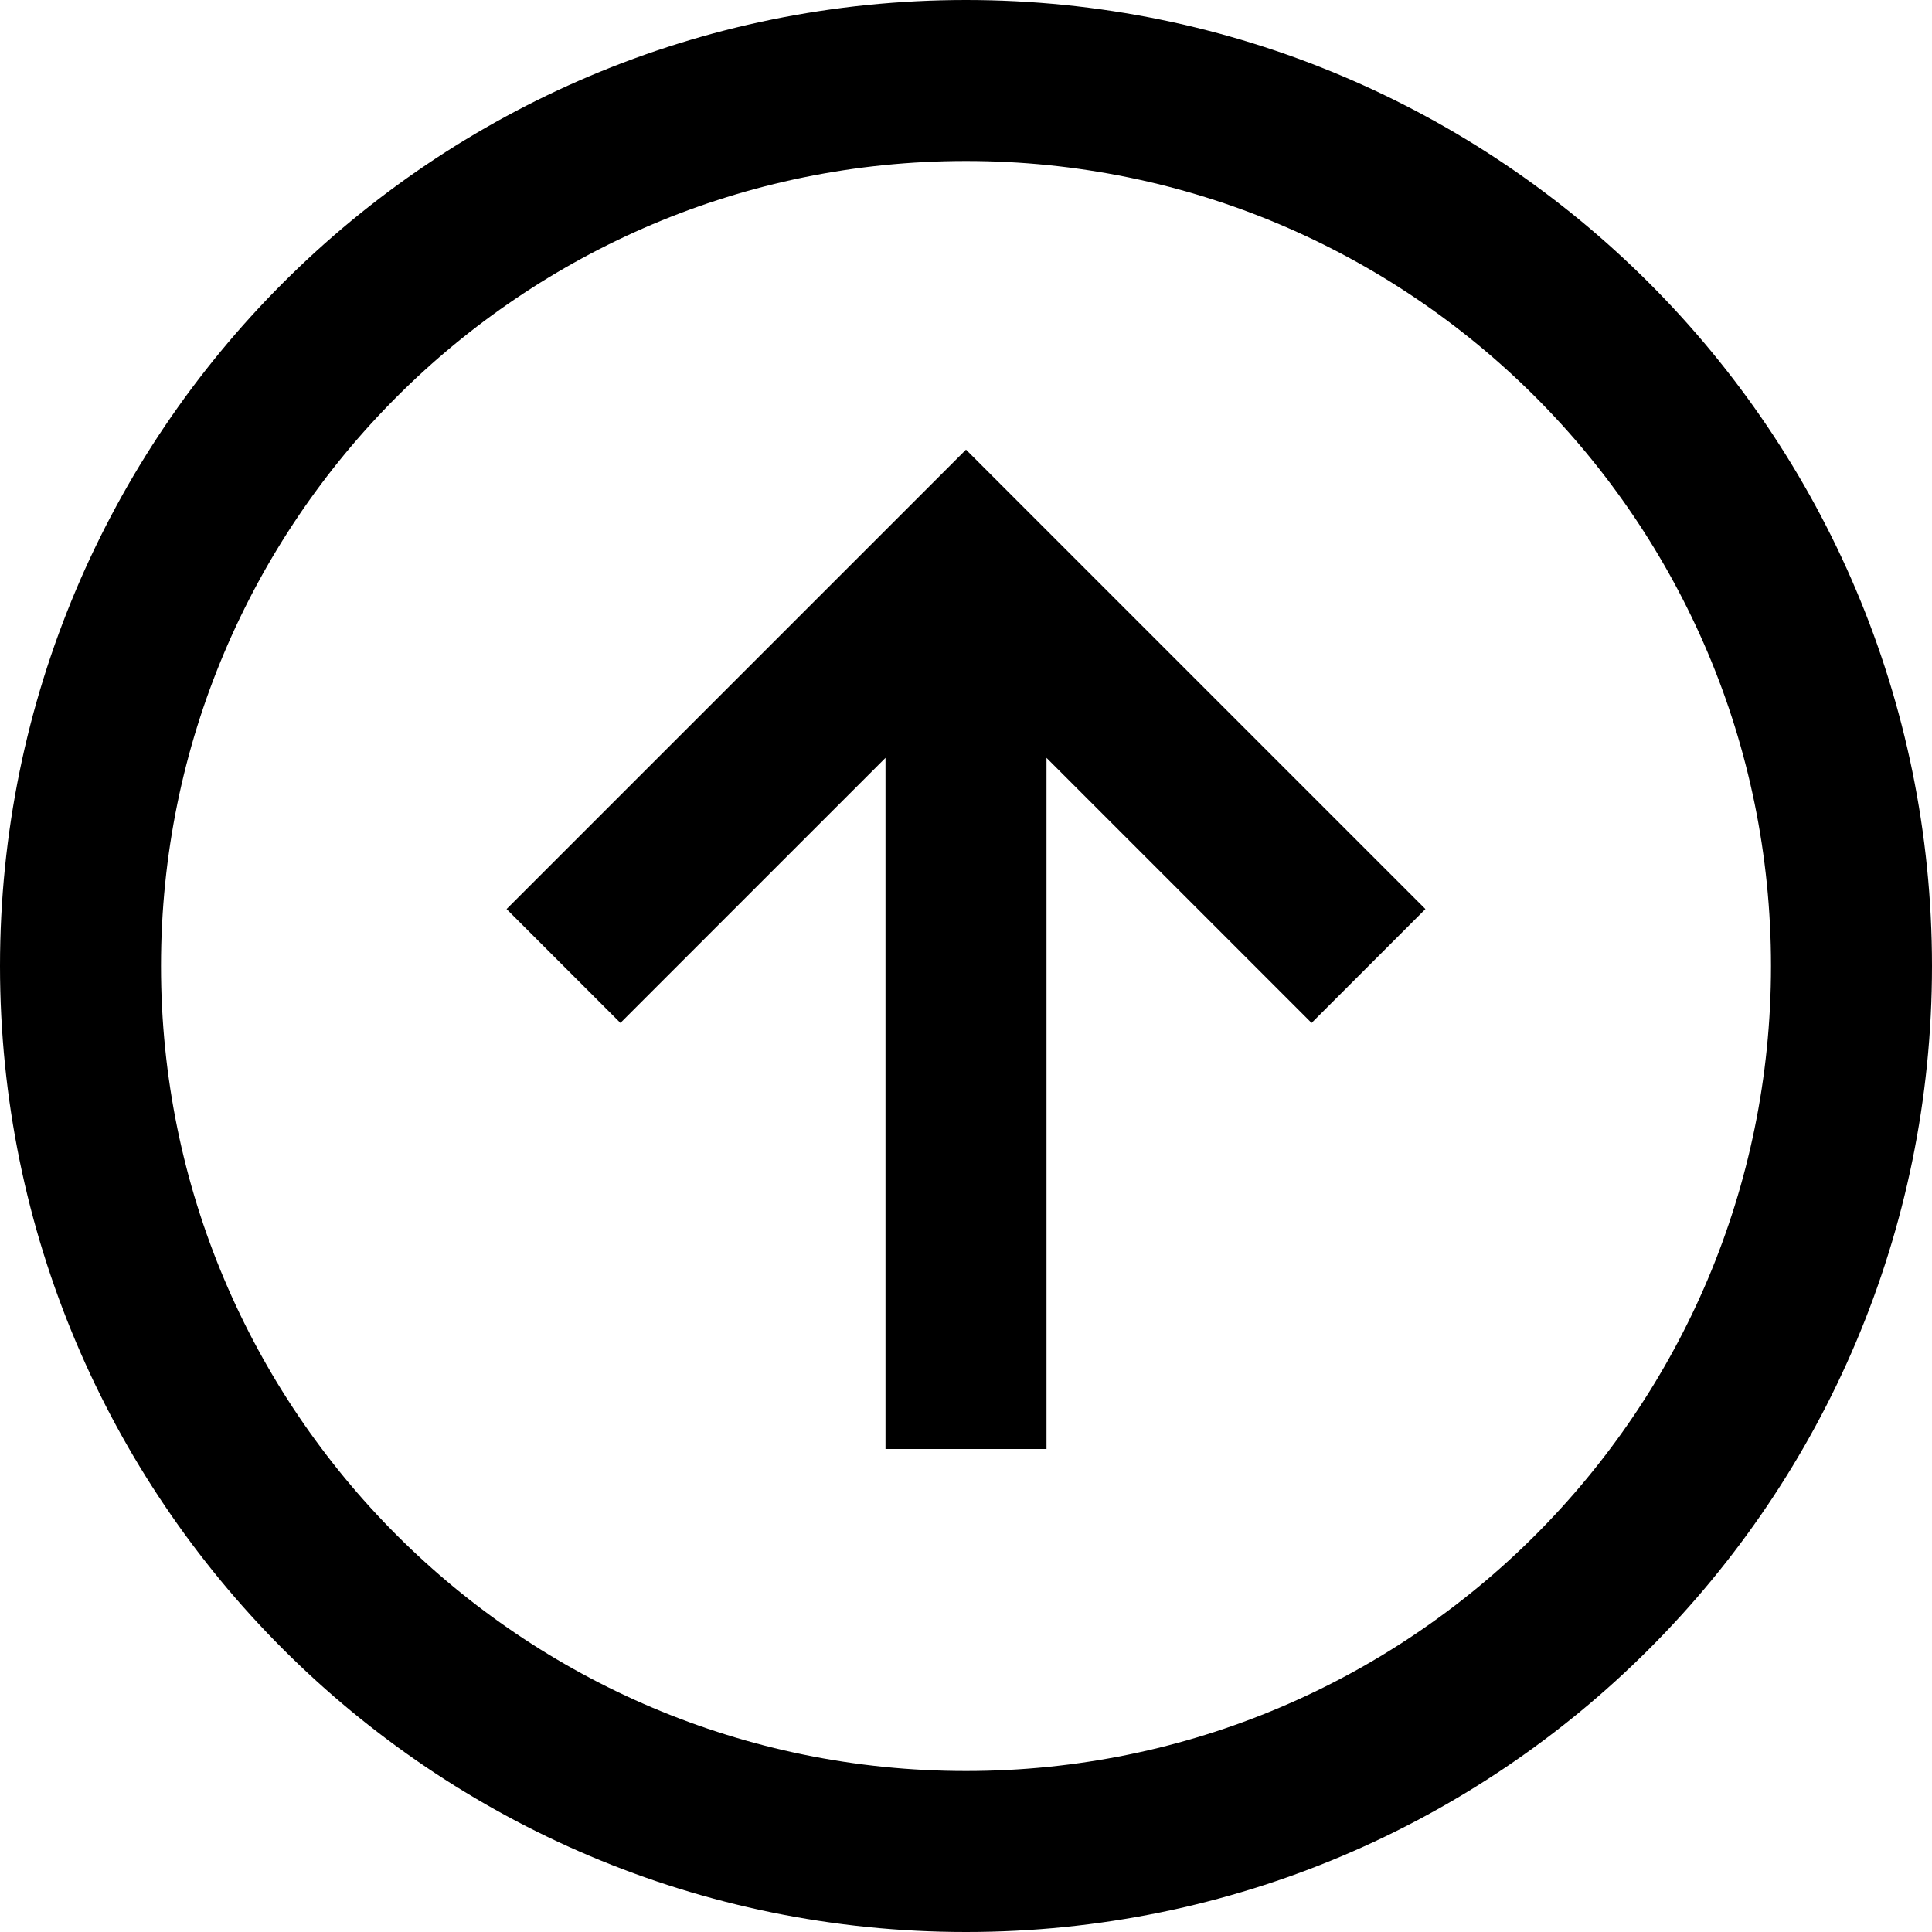
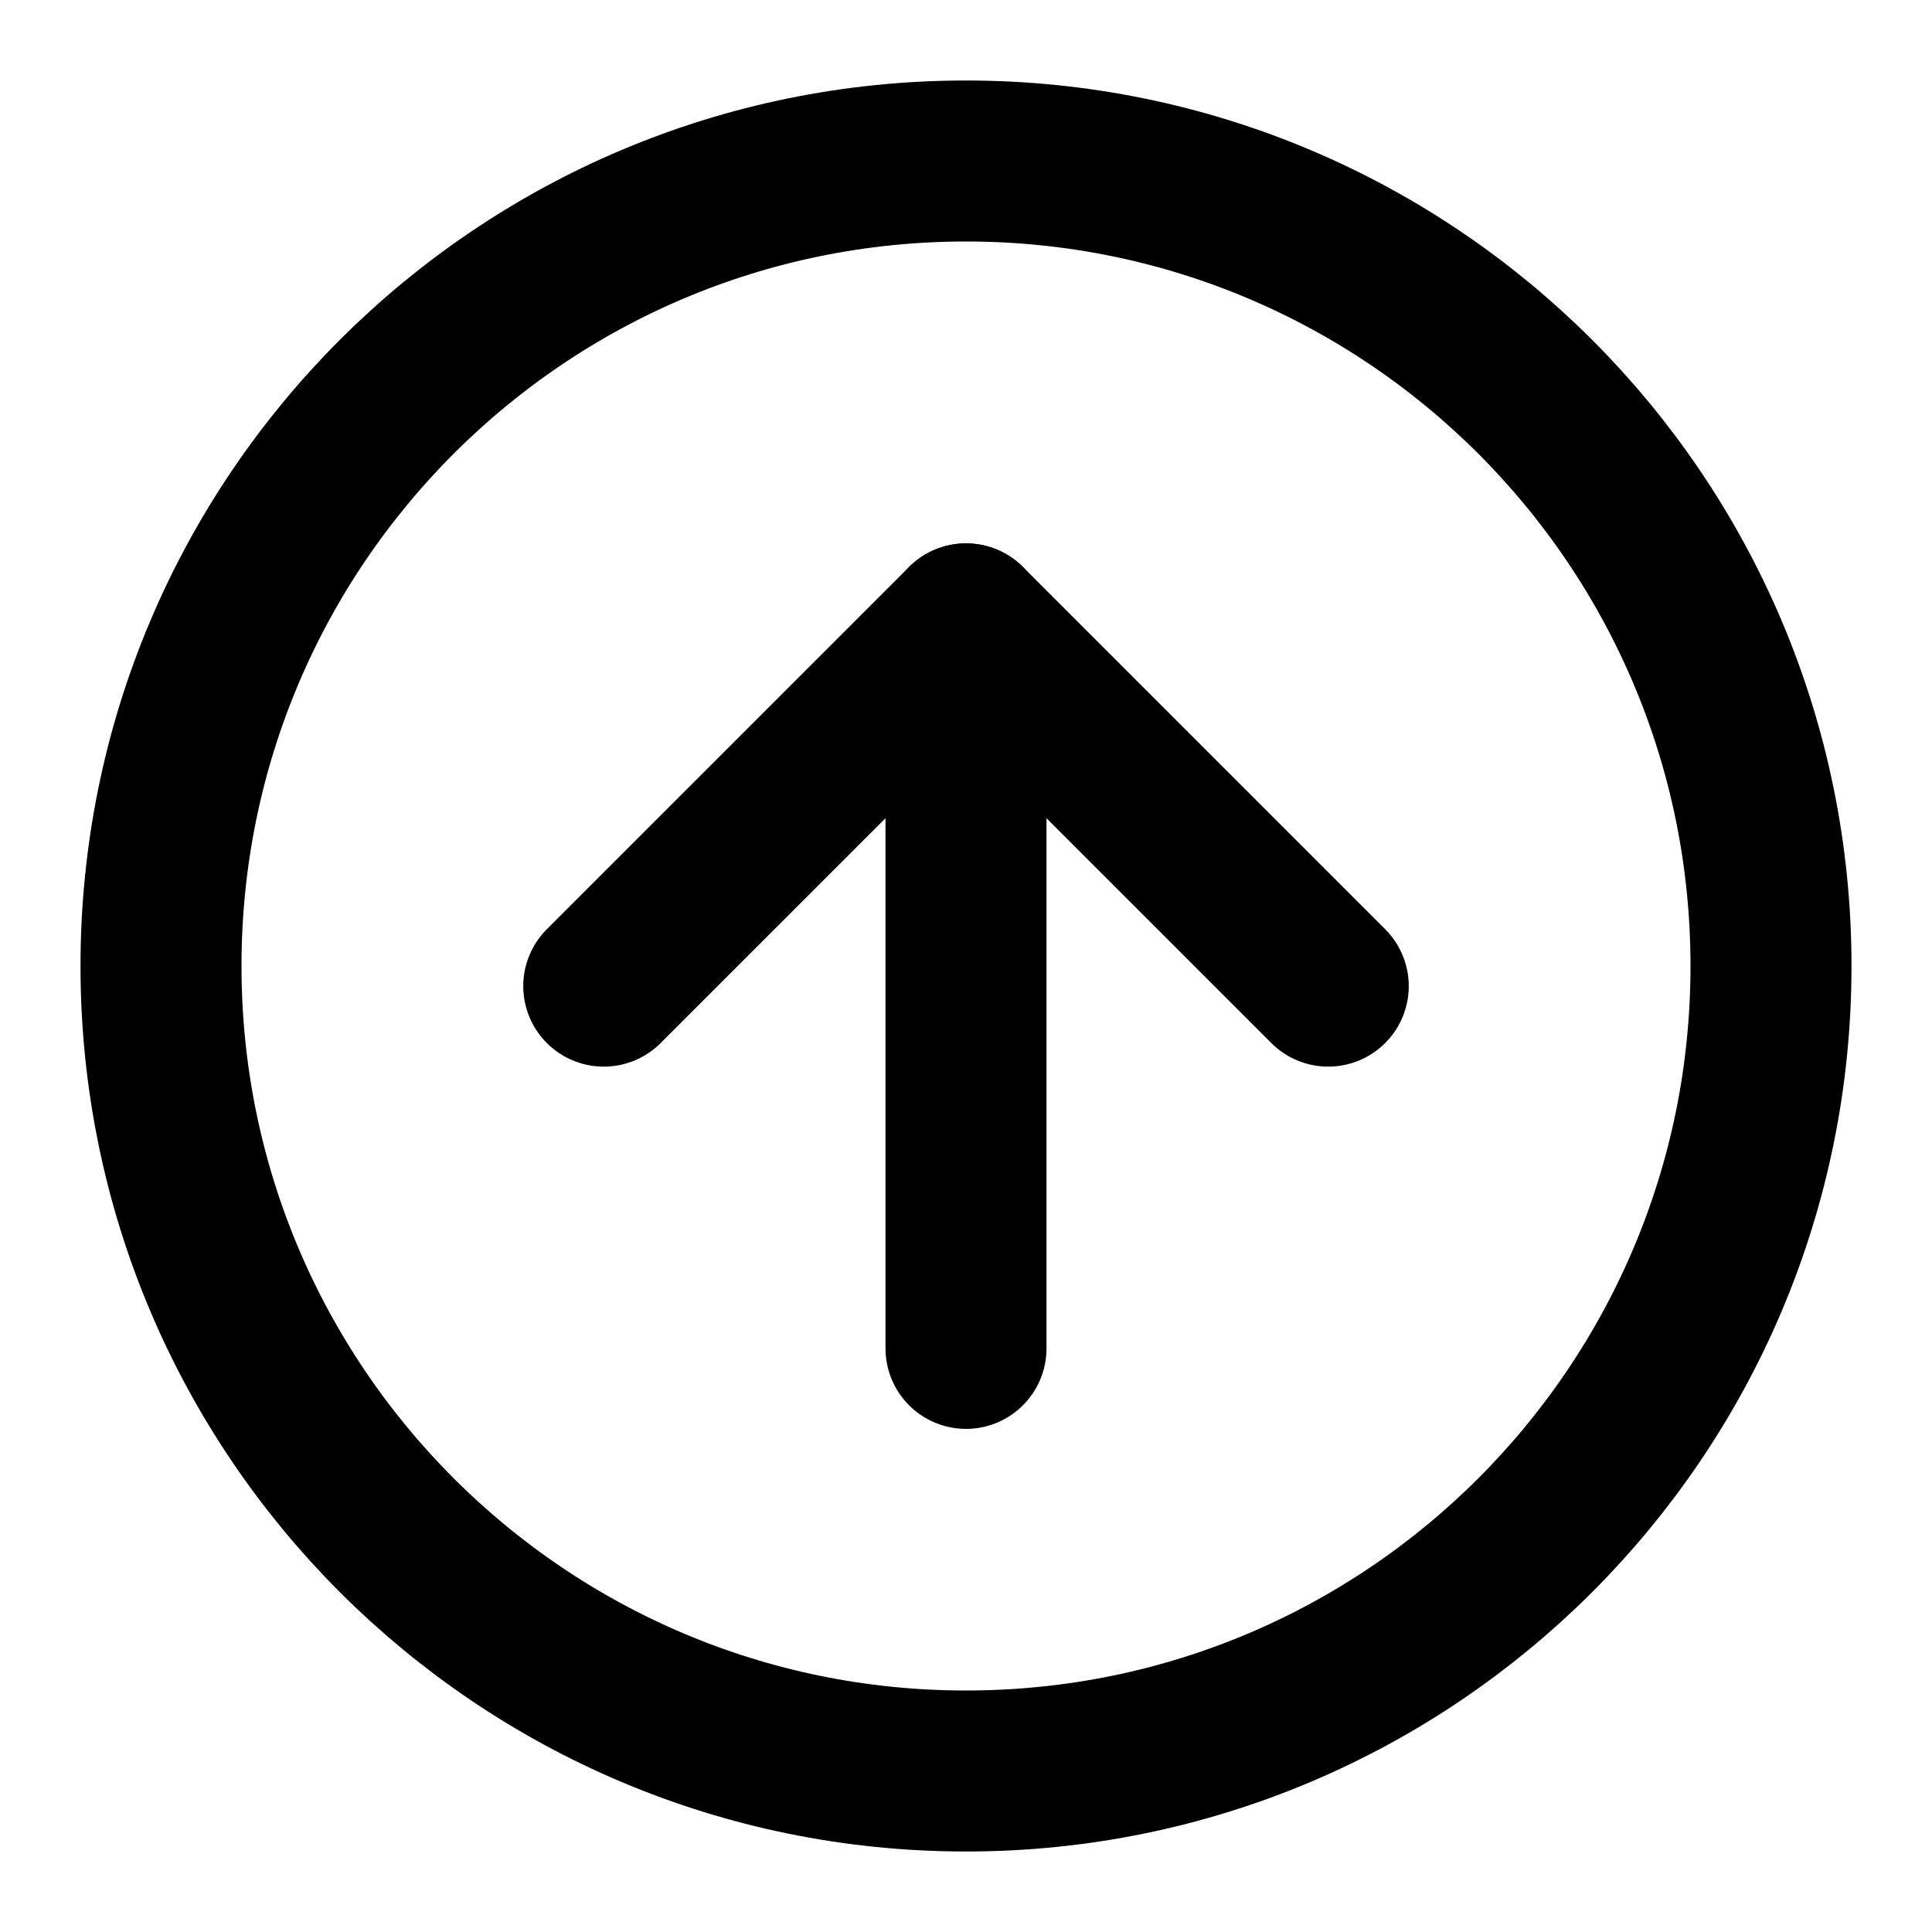
- <svg xmlns="http://www.w3.org/2000/svg" viewBox="0 0 24 24">
-   <path fill="none" stroke="currentColor" stroke-width="2" d="M12 18V8zm0 5c6.075 0 11-4.925 11-11S18.075 1 12 1S1 5.925 1 12s4.925 11 11 11Zm5-11l-5-5l-5 5" />
+ <svg xmlns="http://www.w3.org/2000/svg" width="24" height="24" viewBox="0 0 24 24" fill="none">
+   <path d="M12 22C17.523 22 22 17.523 22 12C22 6.477 17.523 2 12 2C6.477 2 2 6.477 2 12C2 17.523 6.477 22 12 22Z" stroke="currentColor" stroke-width="2" stroke-linejoin="round" />
+   <path d="M12 16.75V7.75" stroke="currentColor" stroke-width="2" stroke-linecap="round" stroke-linejoin="round" />
+   <path d="M16.5 12.25L12 7.75L7.5 12.25" stroke="currentColor" stroke-width="2" stroke-linecap="round" stroke-linejoin="round" />
</svg>
